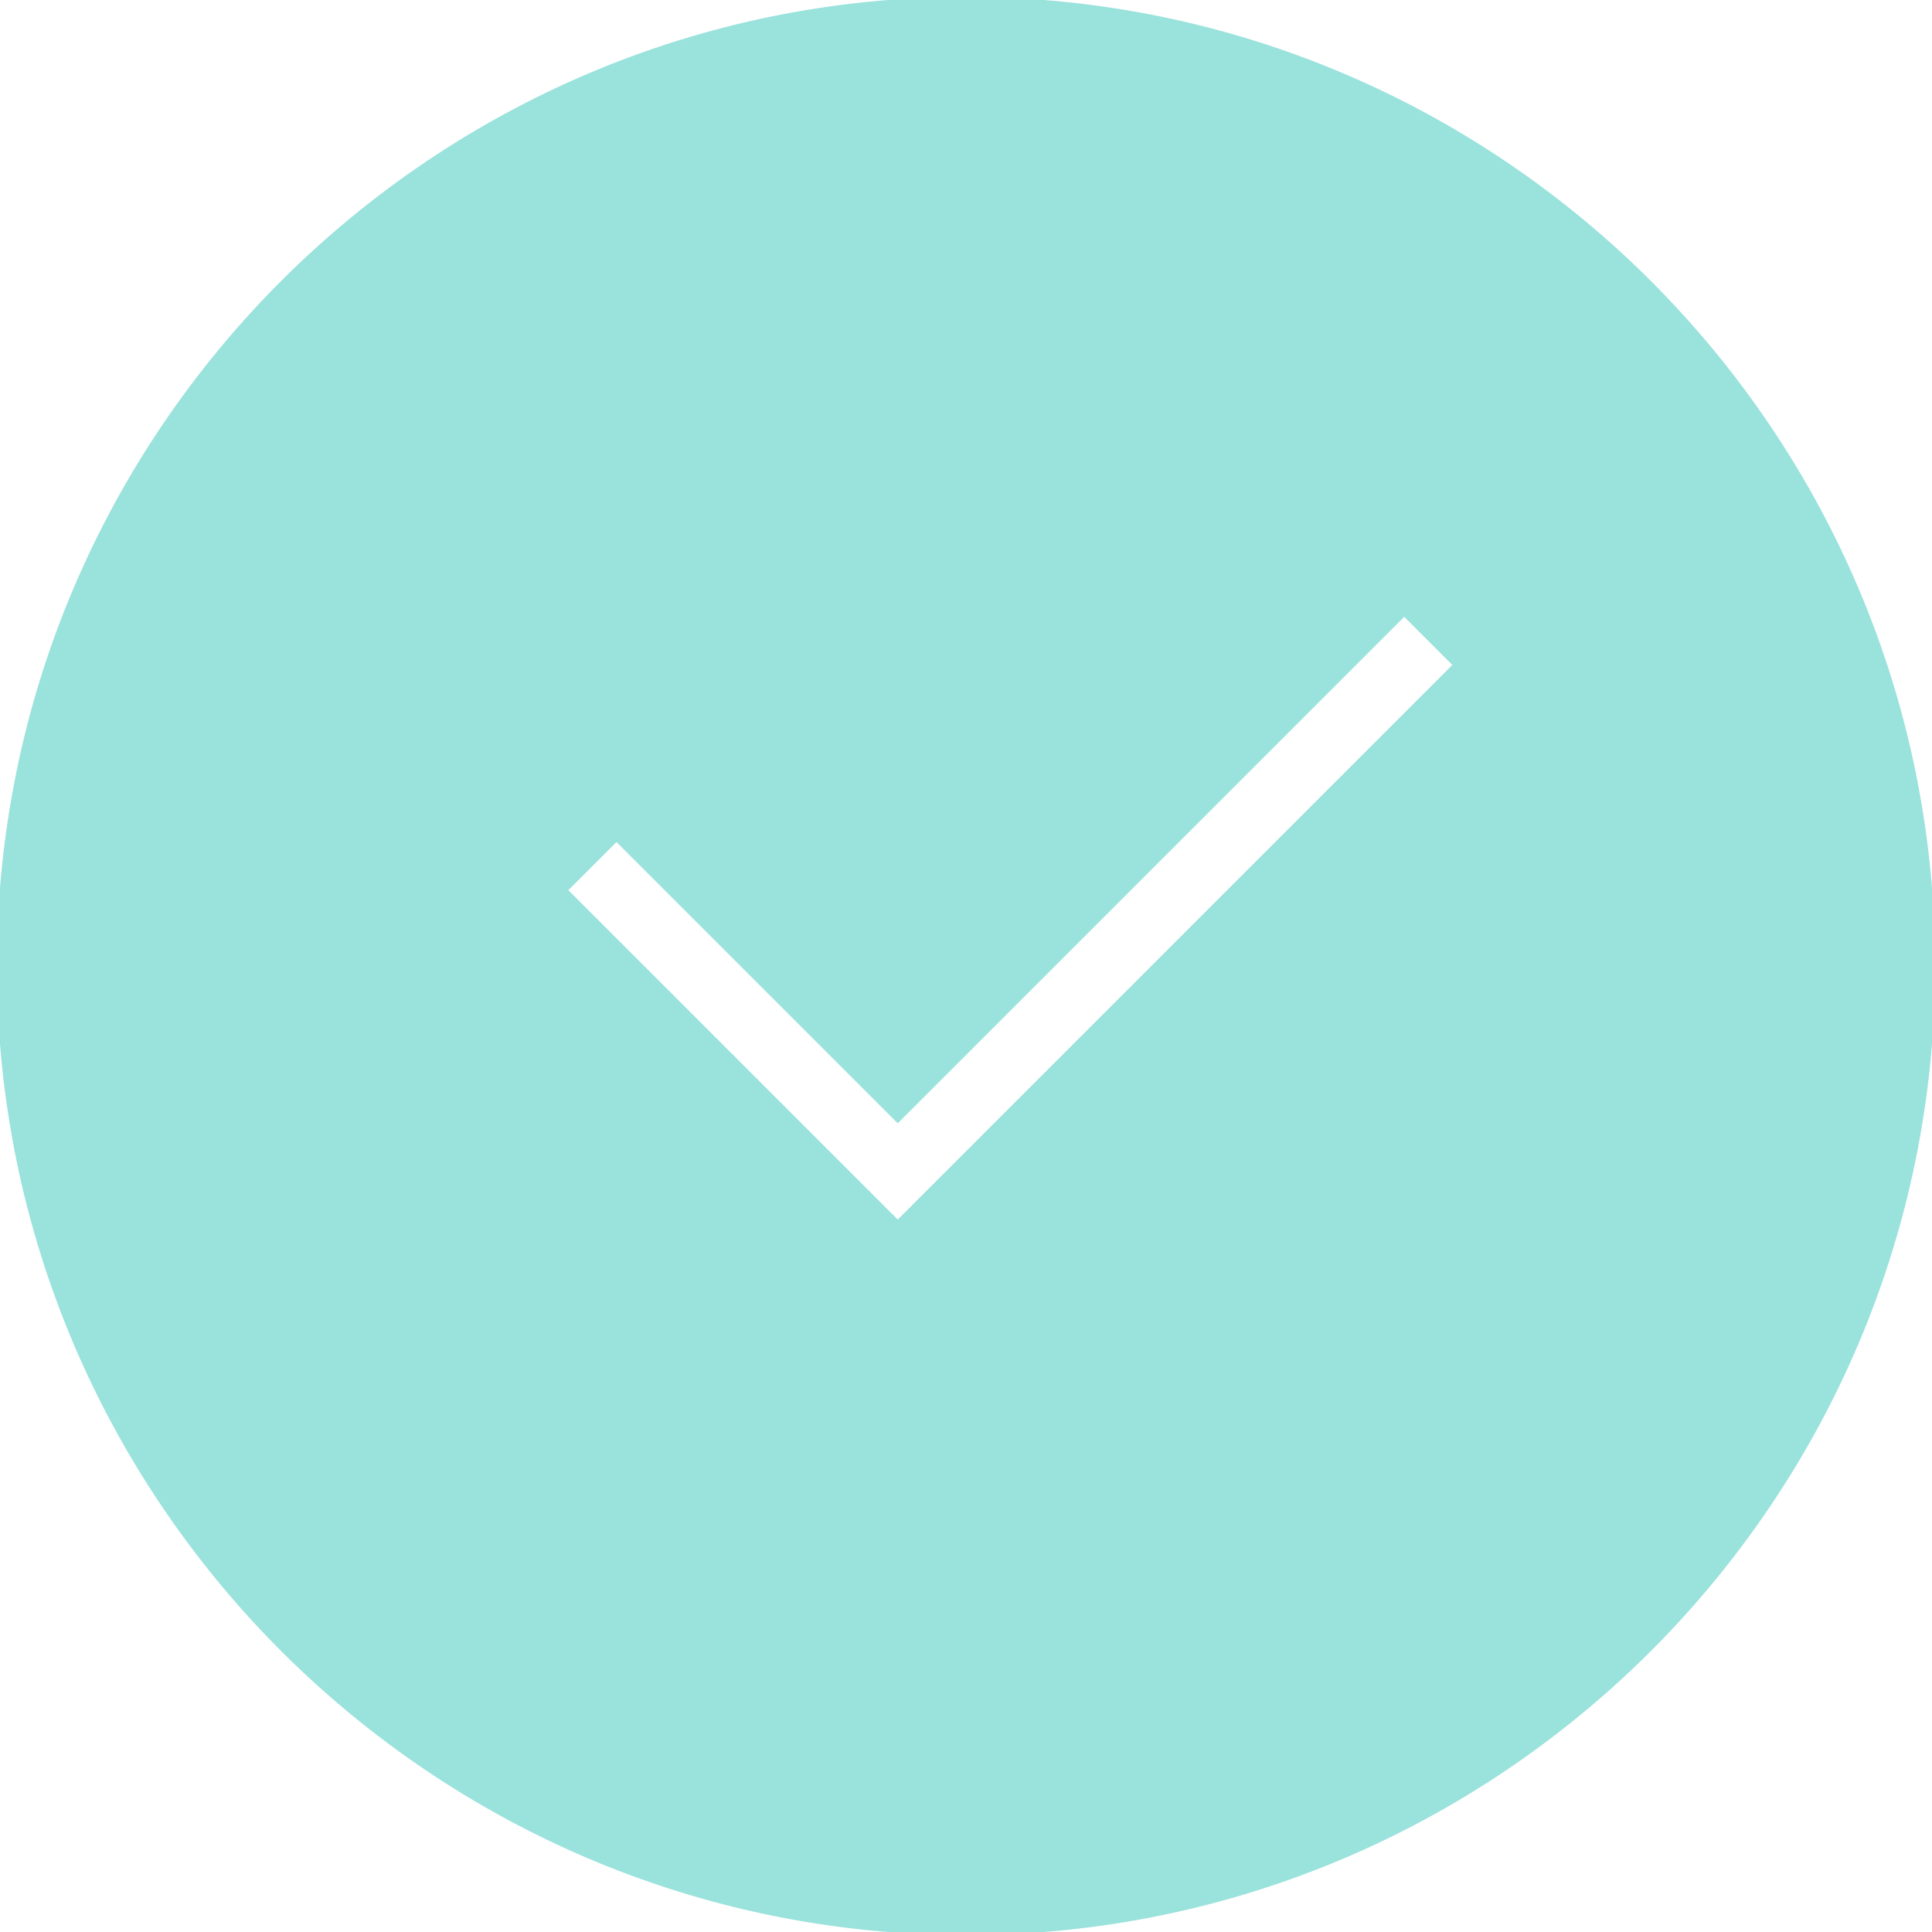
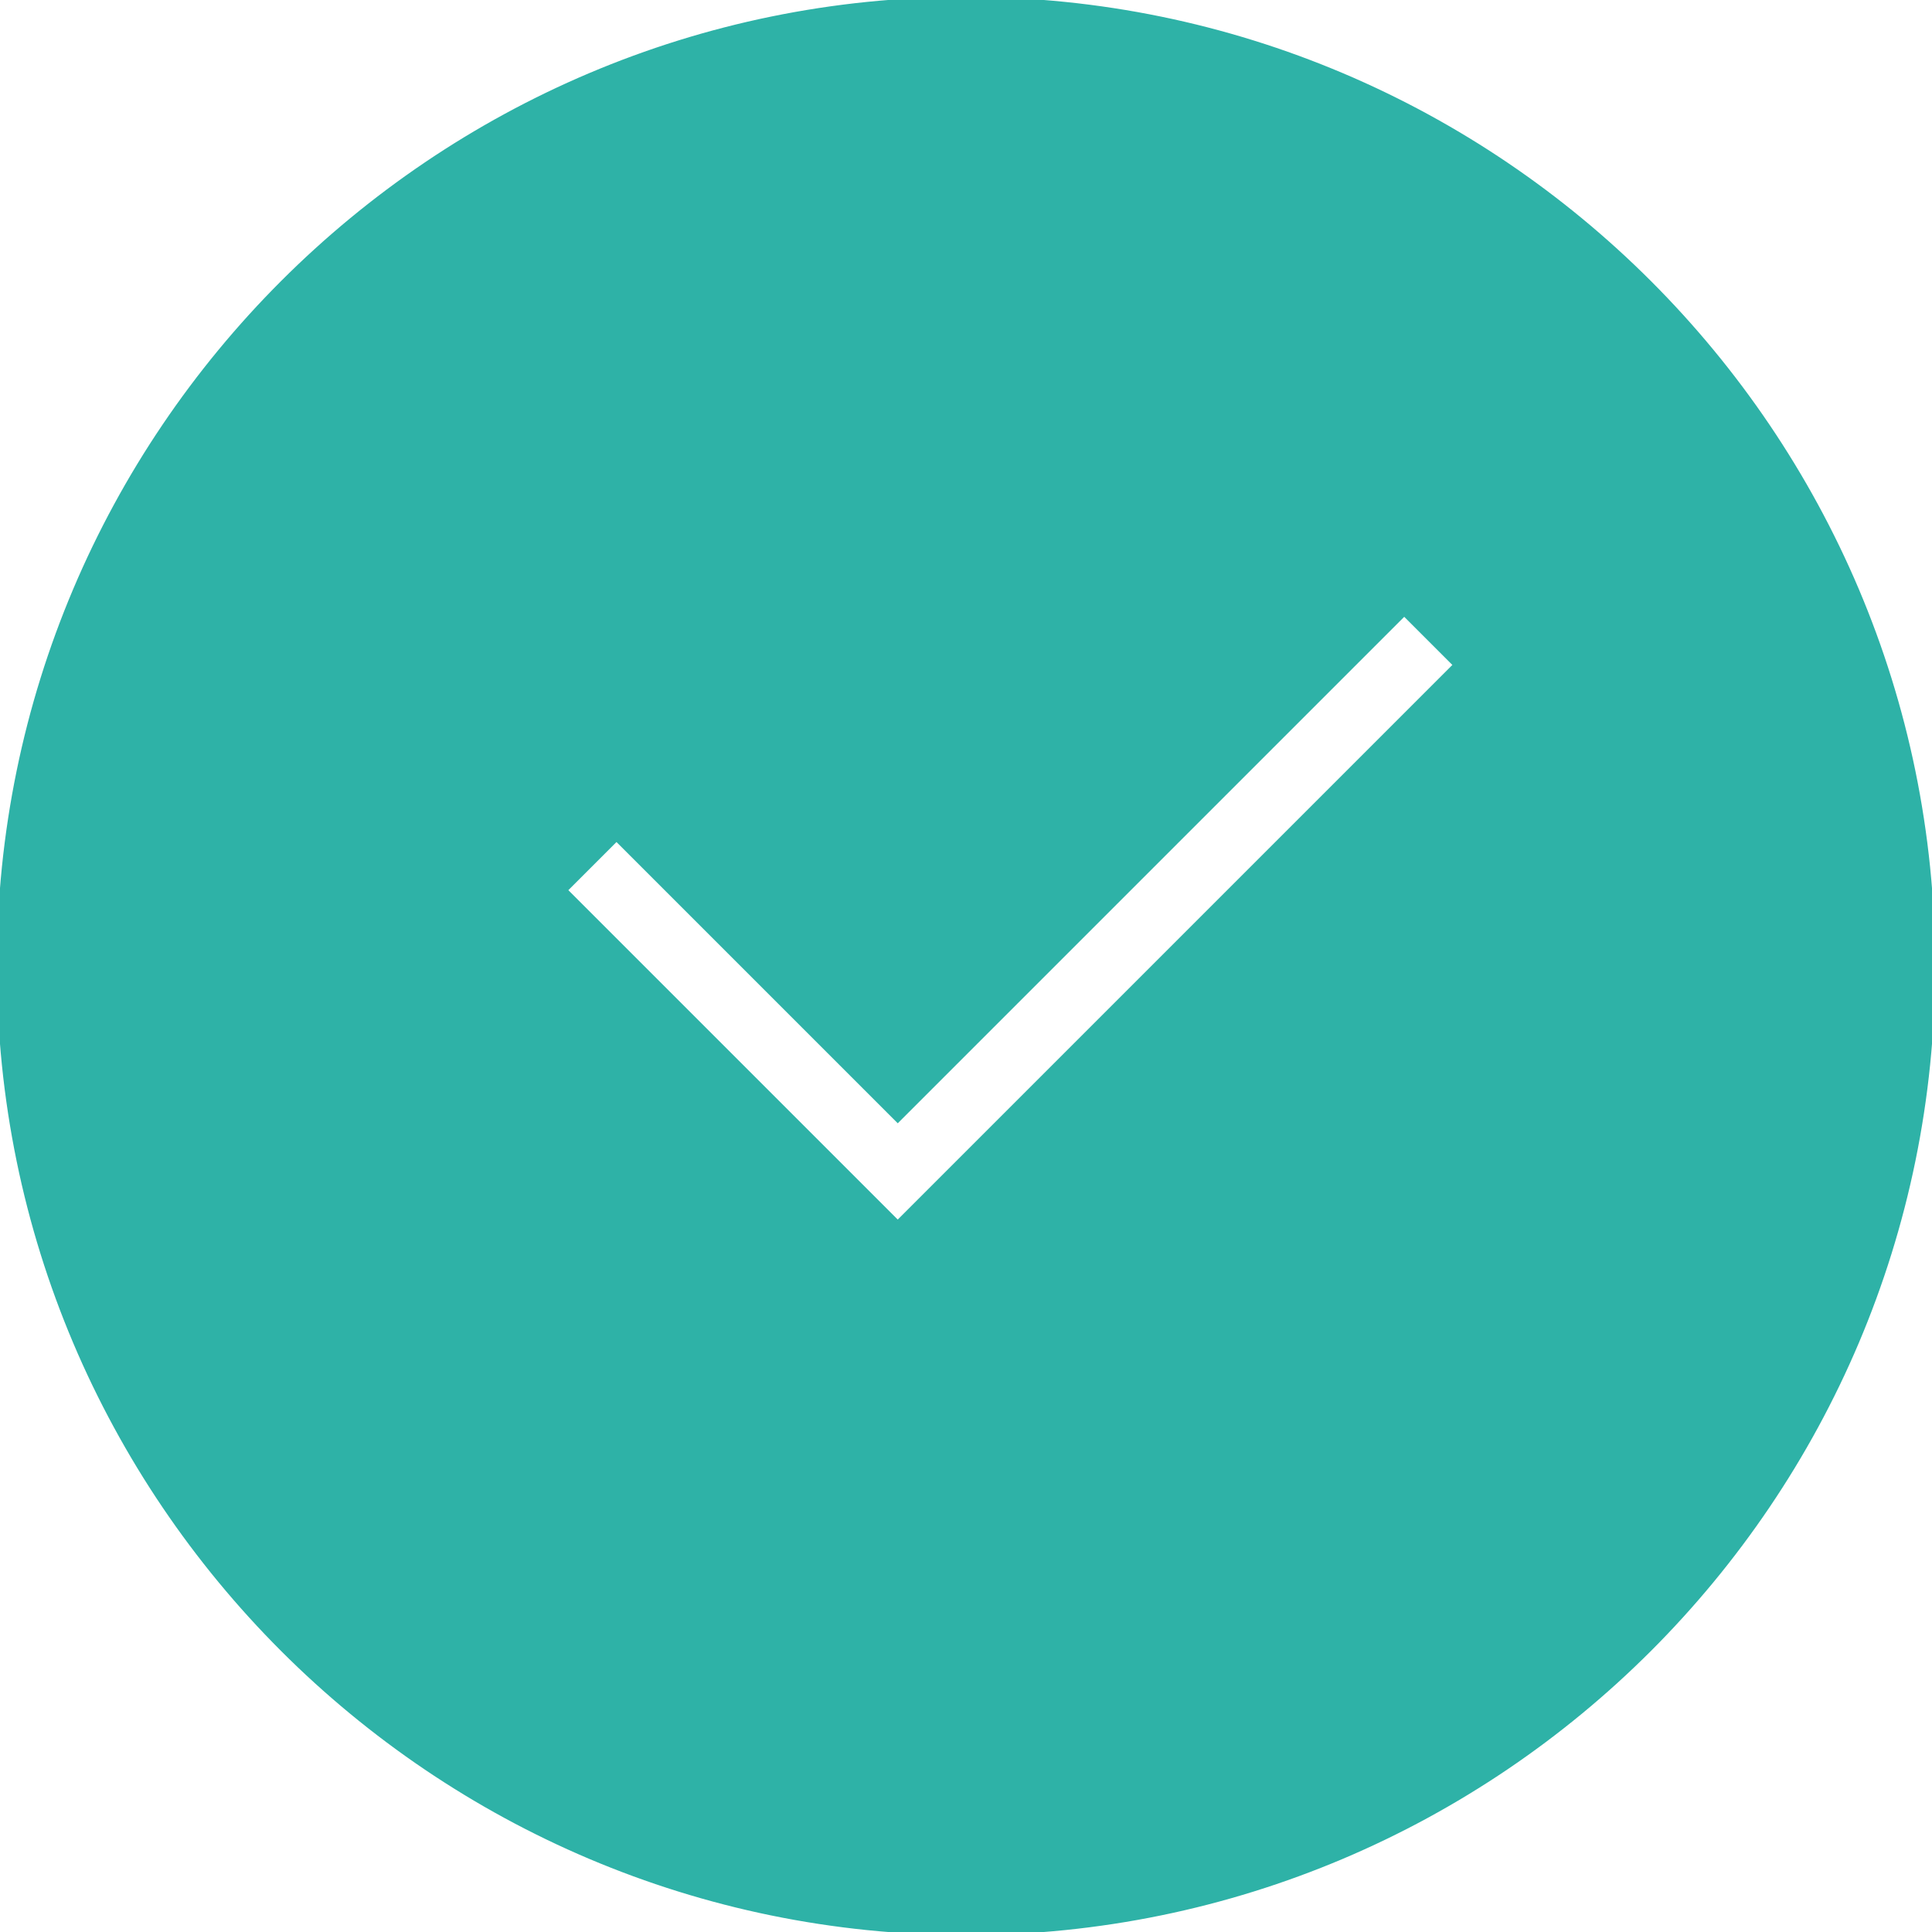
- <svg xmlns="http://www.w3.org/2000/svg" height="200px" width="200px" version="1.1" id="Capa_1" viewBox="0 0 310.277 310.277" xml:space="preserve" fill="#9ae2dc" stroke="#9ae2dc">
+ <svg xmlns="http://www.w3.org/2000/svg" height="200px" width="200px" version="1.1" id="Capa_1" viewBox="0 0 310.277 310.277" xml:space="preserve" fill="#2eb2a7" stroke="#2eb2a7">
  <g id="SVGRepo_bgCarrier" stroke-width="0" />
  <g id="SVGRepo_tracerCarrier" stroke-linecap="round" stroke-linejoin="round" />
  <g id="SVGRepo_iconCarrier">
    <g>
-       <path style="fill:#9ae2dc;" d="M155.139,0C69.598,0,0,69.598,0,155.139c0,85.547,69.598,155.139,155.139,155.139 c85.547,0,155.139-69.592,155.139-155.139C310.277,69.598,240.686,0,155.139,0z M144.177,196.567L90.571,142.96l8.437-8.437 l45.169,45.169l81.34-81.34l8.437,8.437L144.177,196.567z" />
+       <path style="fill:#2eb2a7;" d="M155.139,0C69.598,0,0,69.598,0,155.139c0,85.547,69.598,155.139,155.139,155.139 c85.547,0,155.139-69.592,155.139-155.139C310.277,69.598,240.686,0,155.139,0z M144.177,196.567L90.571,142.96l8.437-8.437 l45.169,45.169l81.34-81.34l8.437,8.437L144.177,196.567z" />
    </g>
  </g>
</svg>
